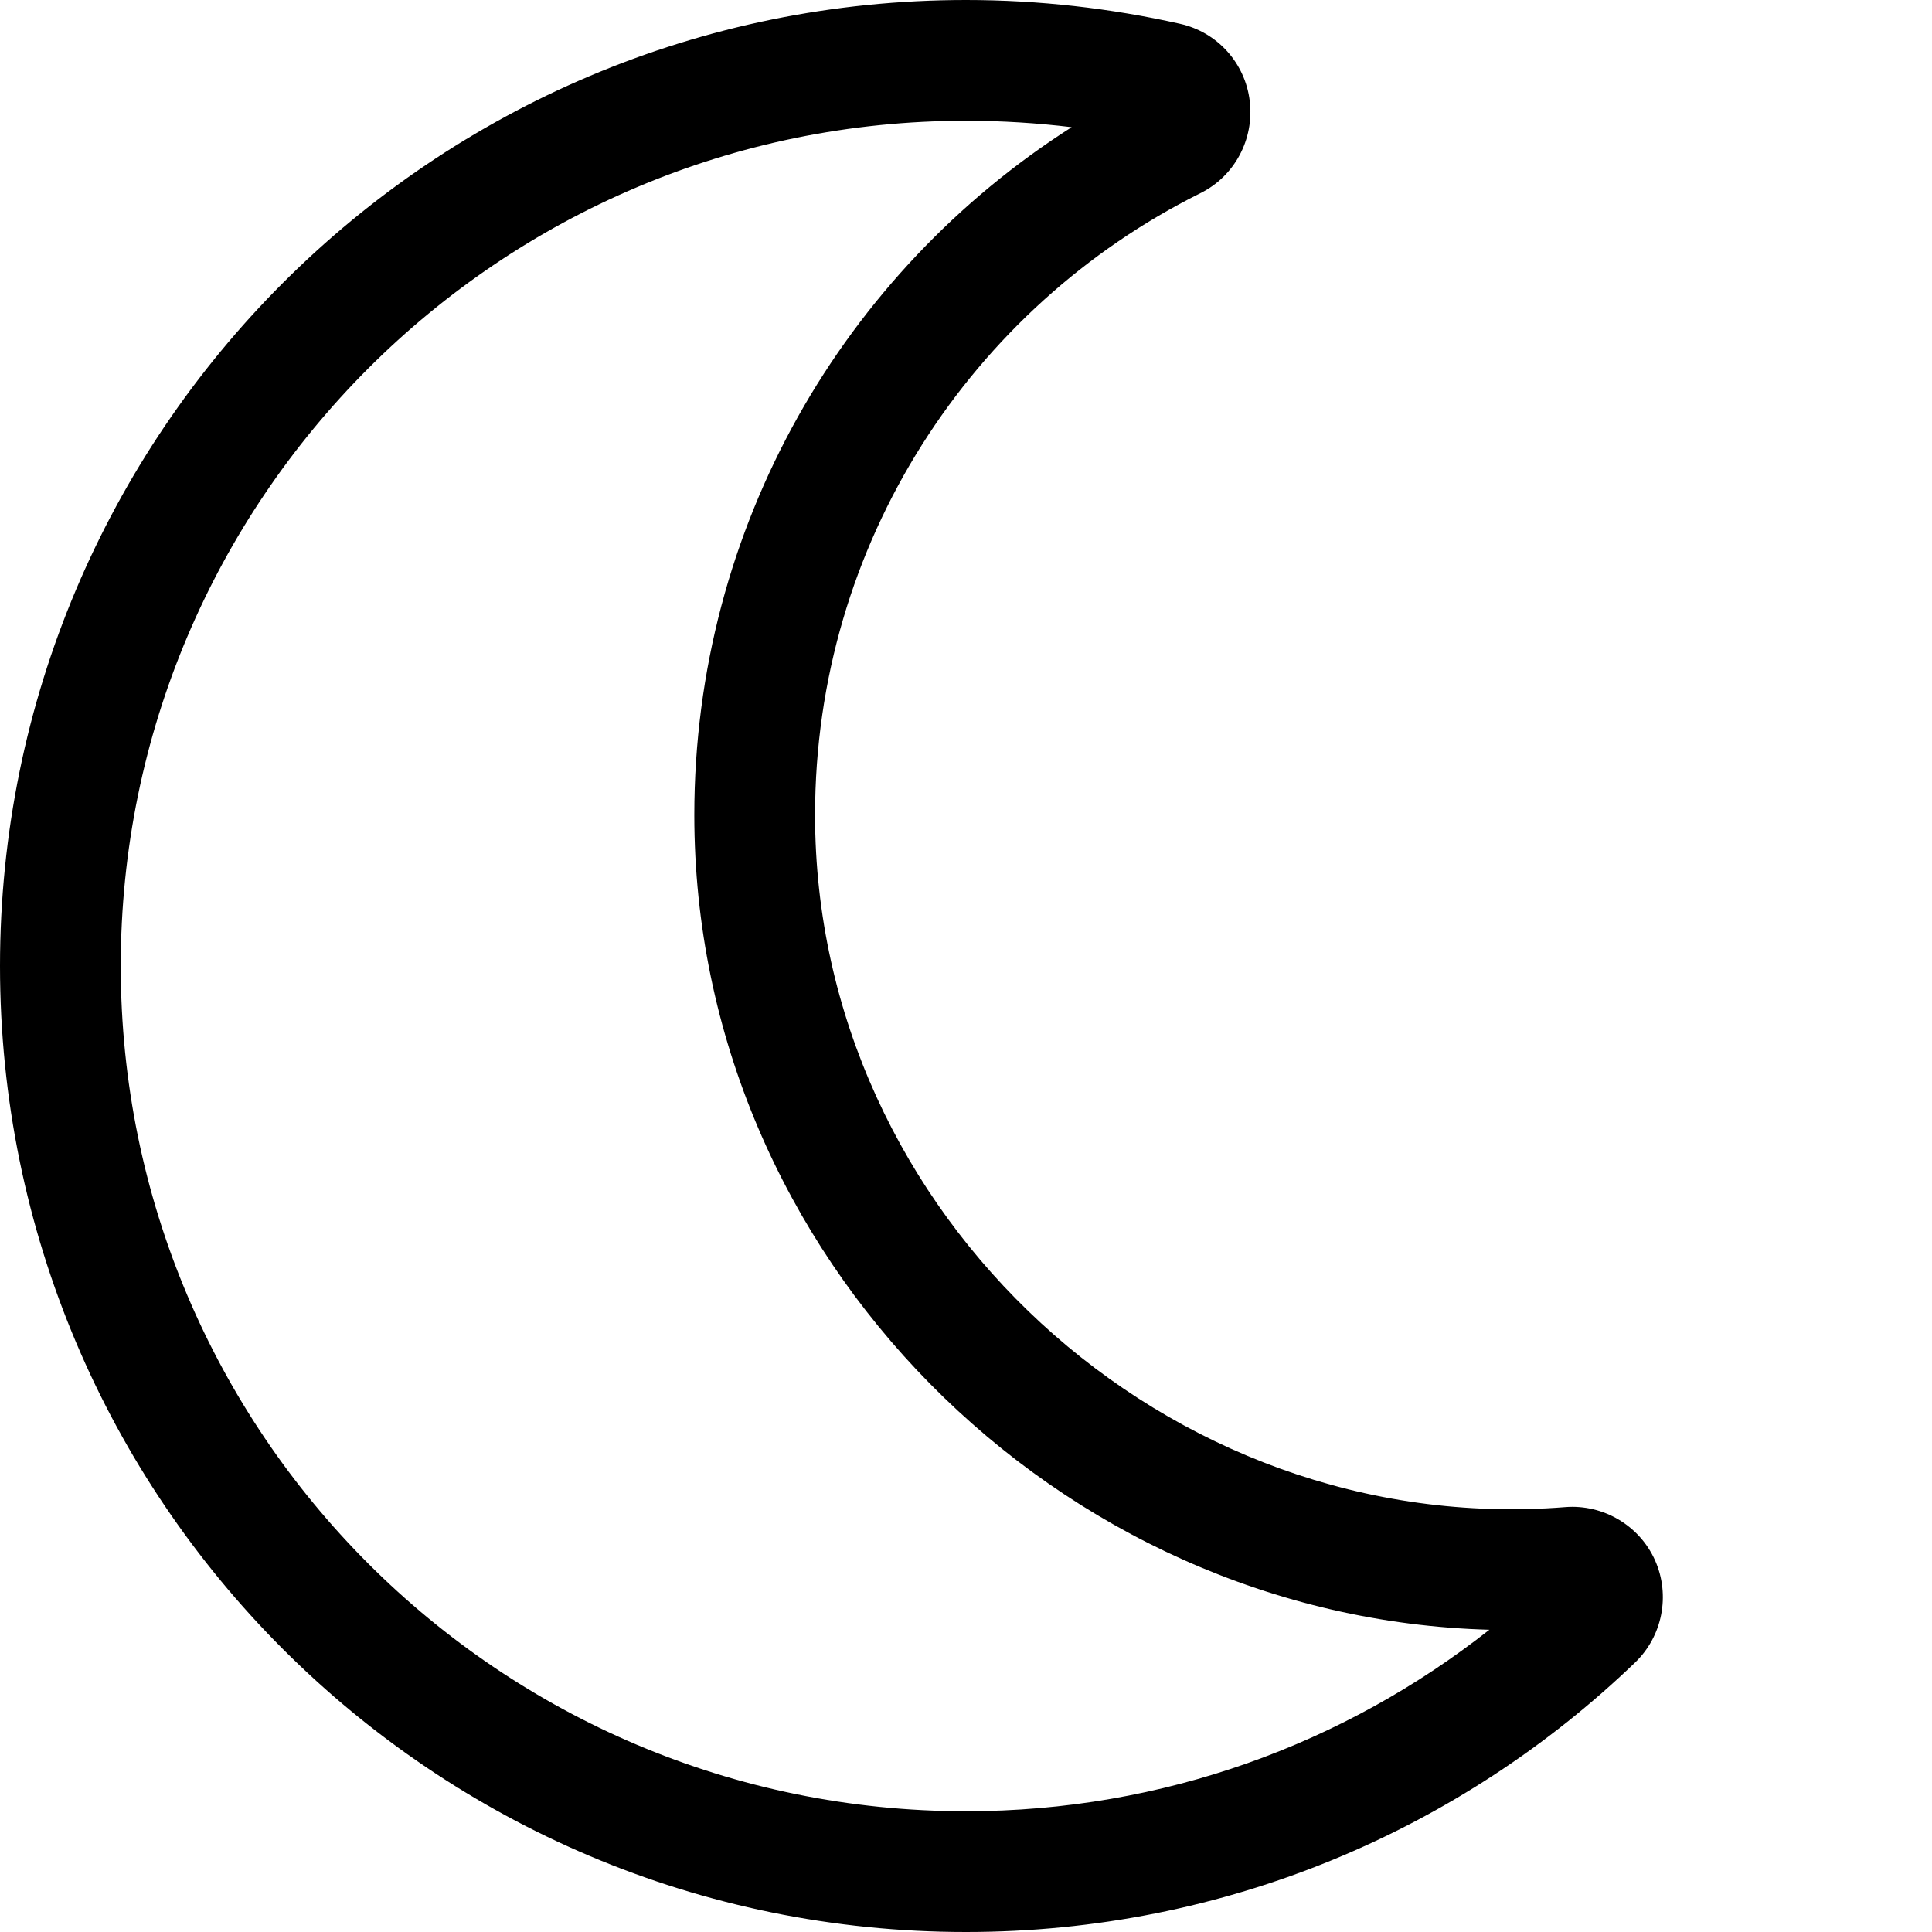
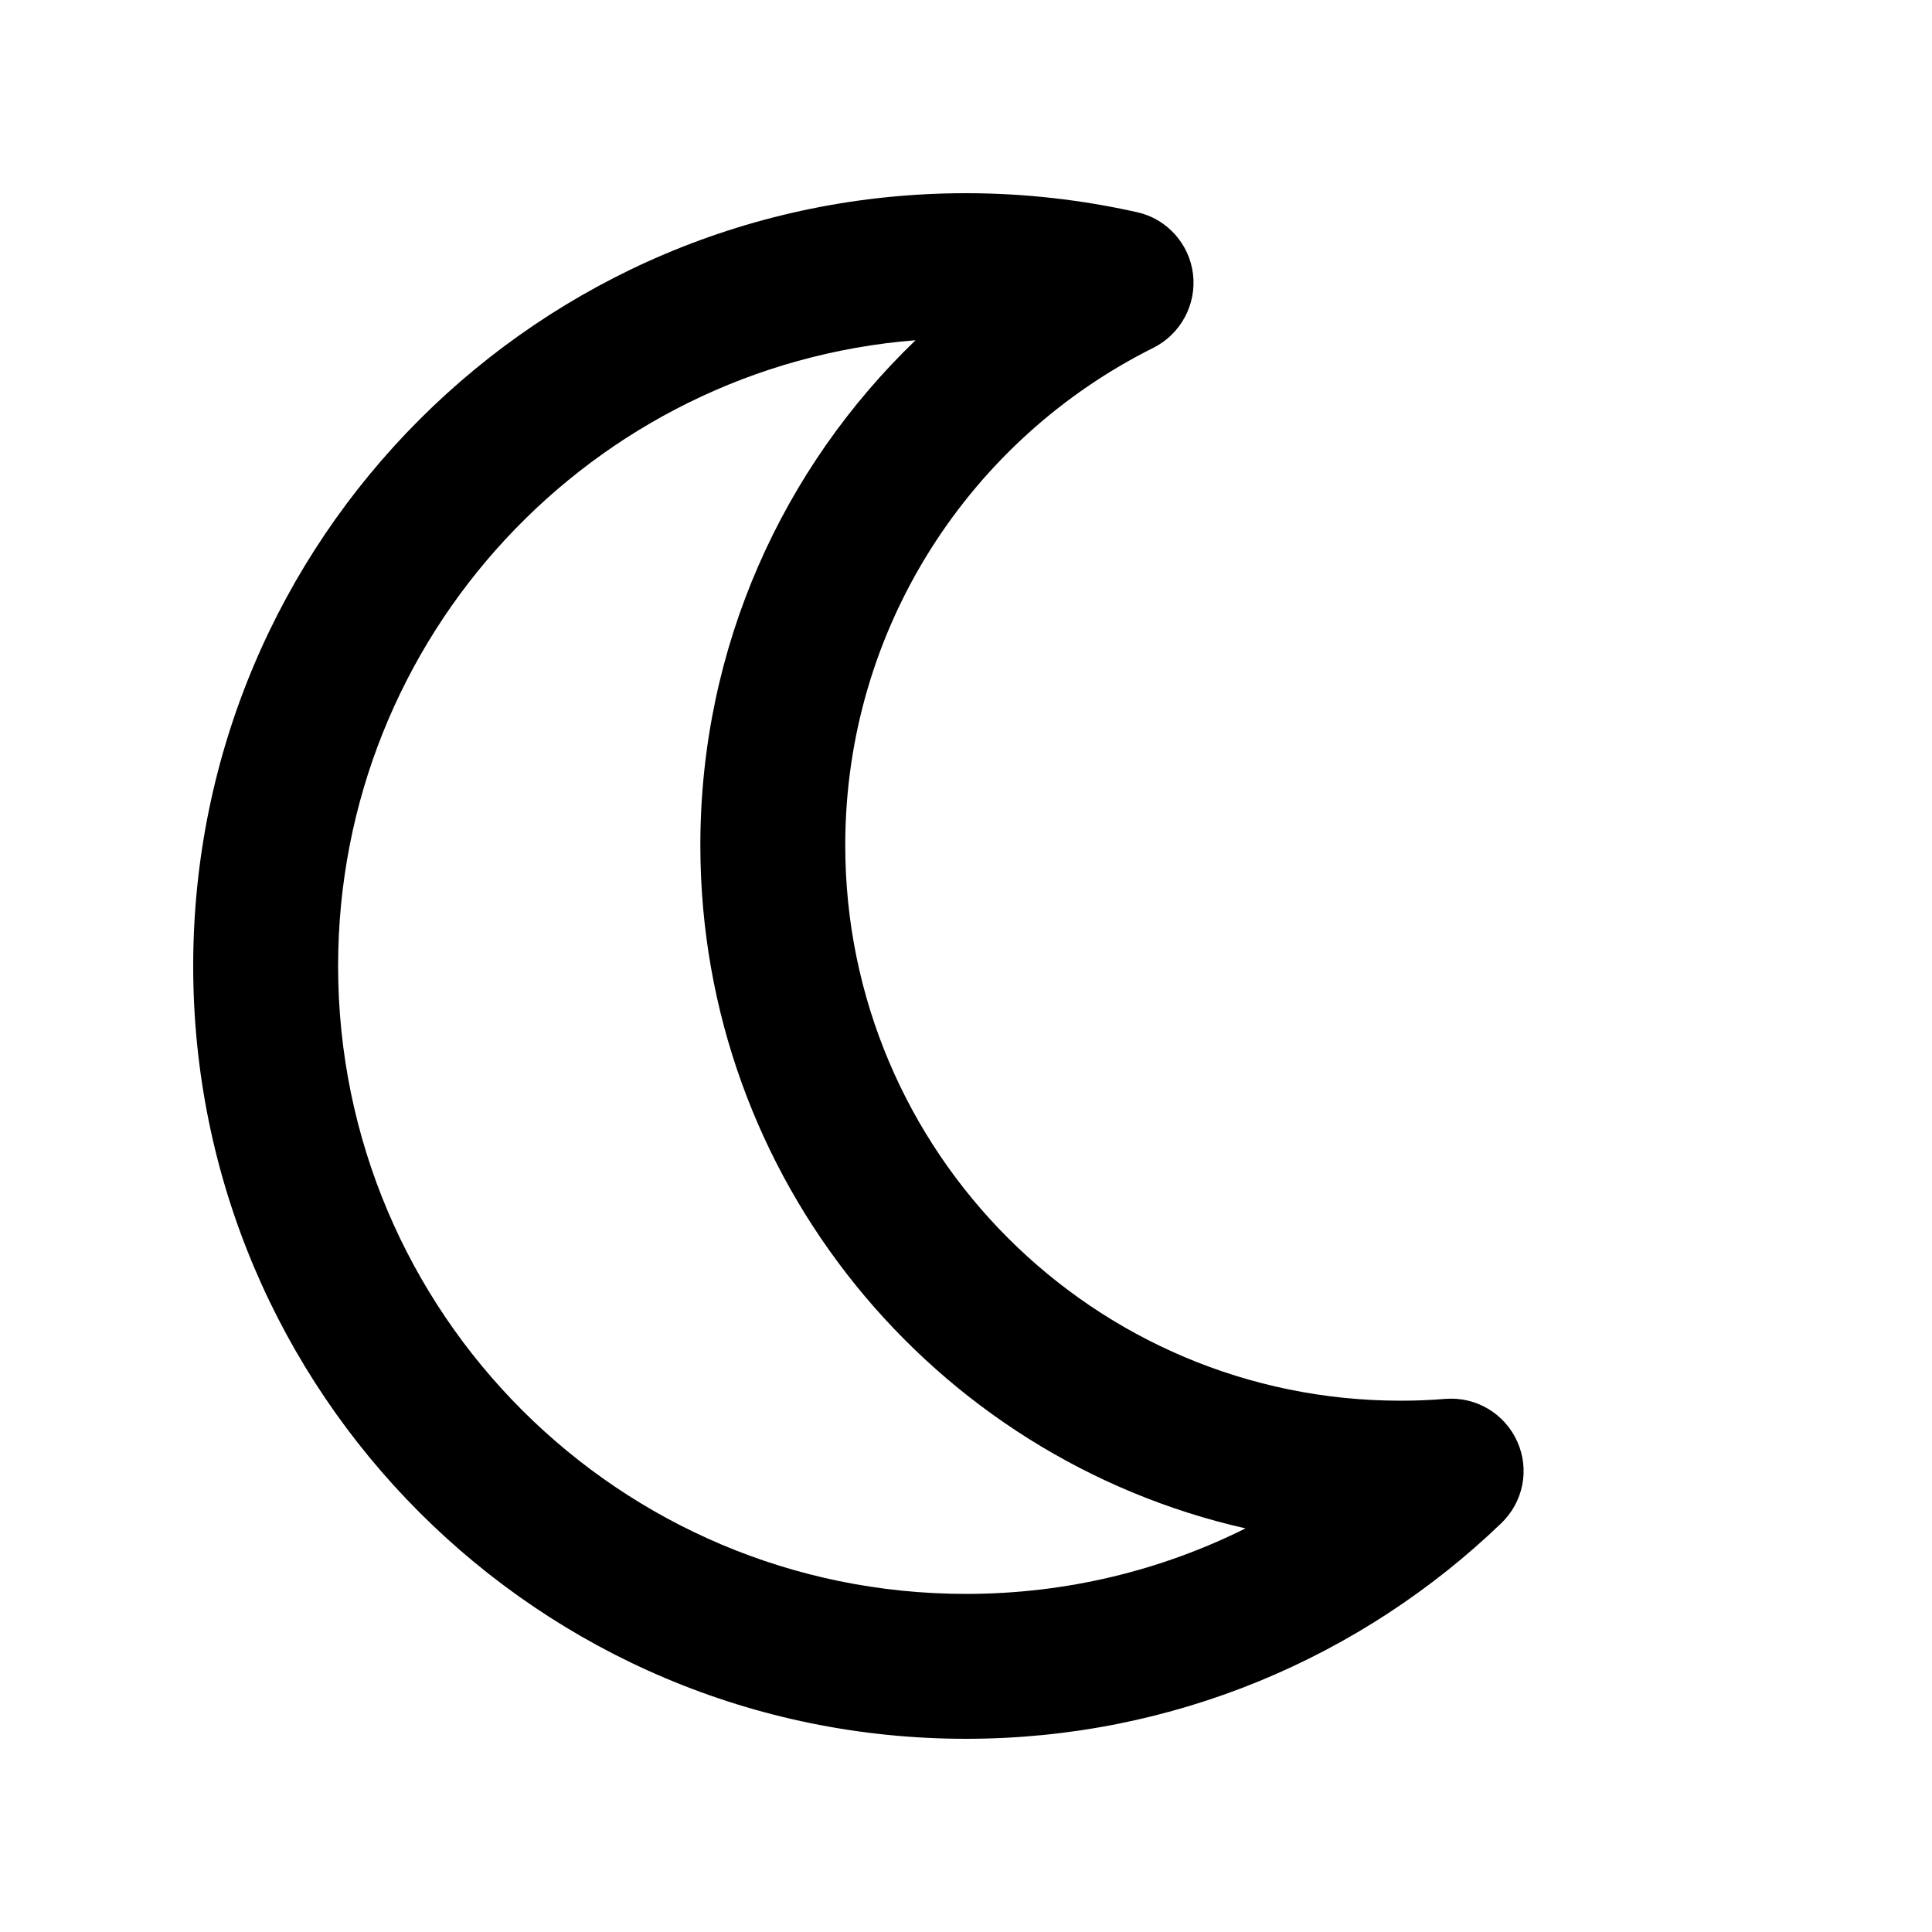
- <svg xmlns="http://www.w3.org/2000/svg" viewBox="0 0 512 512">
-   <path fill="currentColor" d="M256 32c9.5 0 18.9 .6 28 1.7-60.1 38.3-100 105.6-100 182.3 0 117.2 96.4 212.8 210.7 215.9-38.2 30.1-86.3 48.1-138.7 48.1-123.7 0-224-100.3-224-224S132.3 32 256 32zm0-32C114.6 0 0 114.6 0 256S114.6 512 256 512c68.8 0 131.3-27.2 177.3-71.4 7.3-7 9.4-17.9 5.3-27.1s-13.7-14.9-23.8-14.1c-105.4 8.4-198.8-77.3-198.8-183.4 0-72.1 41.5-134.6 102.1-164.8 9.1-4.5 14.3-14.3 13.1-24.4S322.6 8.5 312.7 6.3C294.4 2.2 275.4 0 256 0z" />
+ <svg xmlns="http://www.w3.org/2000/svg" viewBox="0 0 640 640">
+   <path fill="currentColor" d="M303.3 112.7C196.2 121.2 112 210.8 112 320C112 434.9 205.1 528 320 528C353.3 528 384.7 520.2 412.6 506.3C309.2 482.9 232 390.5 232 280C232 214.2 259.4 154.9 303.3 112.7zM64 320C64 178.6 178.6 64 320 64C339.4 64 358.4 66.2 376.7 70.3C386.6 72.5 394 80.8 395.2 90.8C396.4 100.8 391.2 110.6 382.1 115.2C321.5 145.4 280 207.9 280 280C280 381.6 362.4 464 464 464C469 464 473.9 463.8 478.8 463.4C488.9 462.6 498.4 468.2 502.6 477.5C506.8 486.8 504.6 497.6 497.3 504.6C451.3 548.8 388.8 576 320 576C178.6 576 64 461.4 64 320z" />
</svg>
